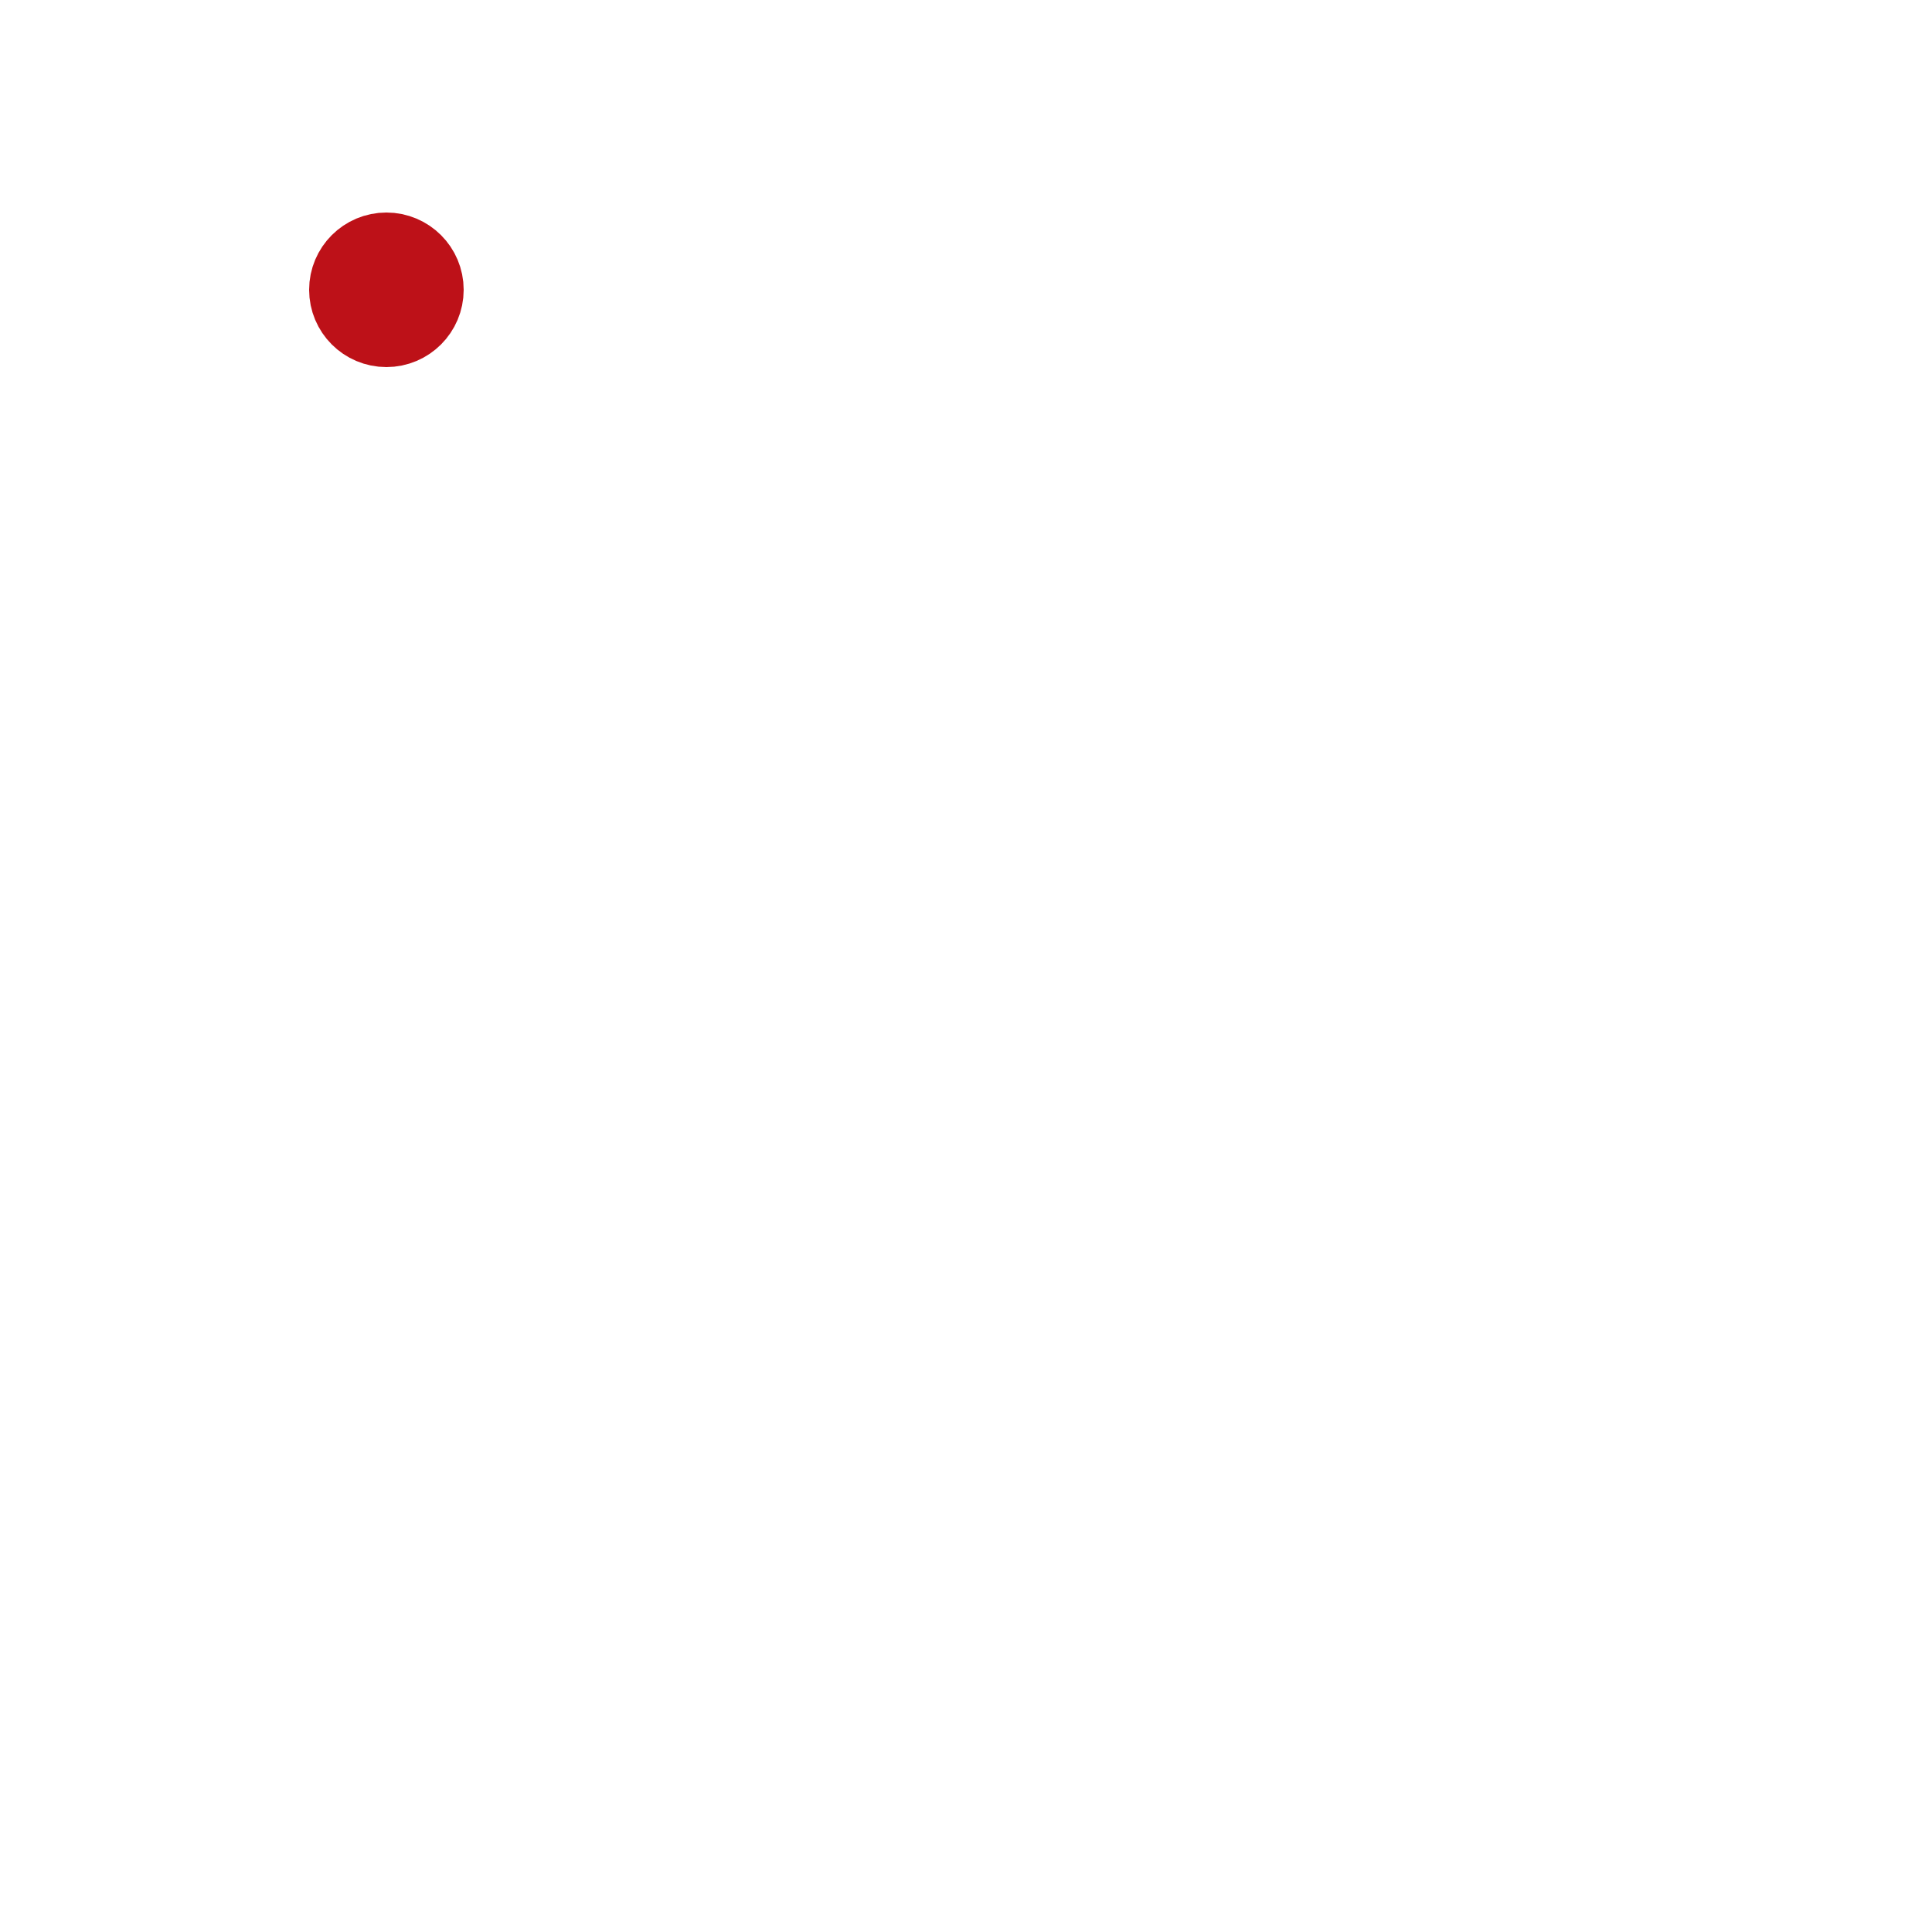
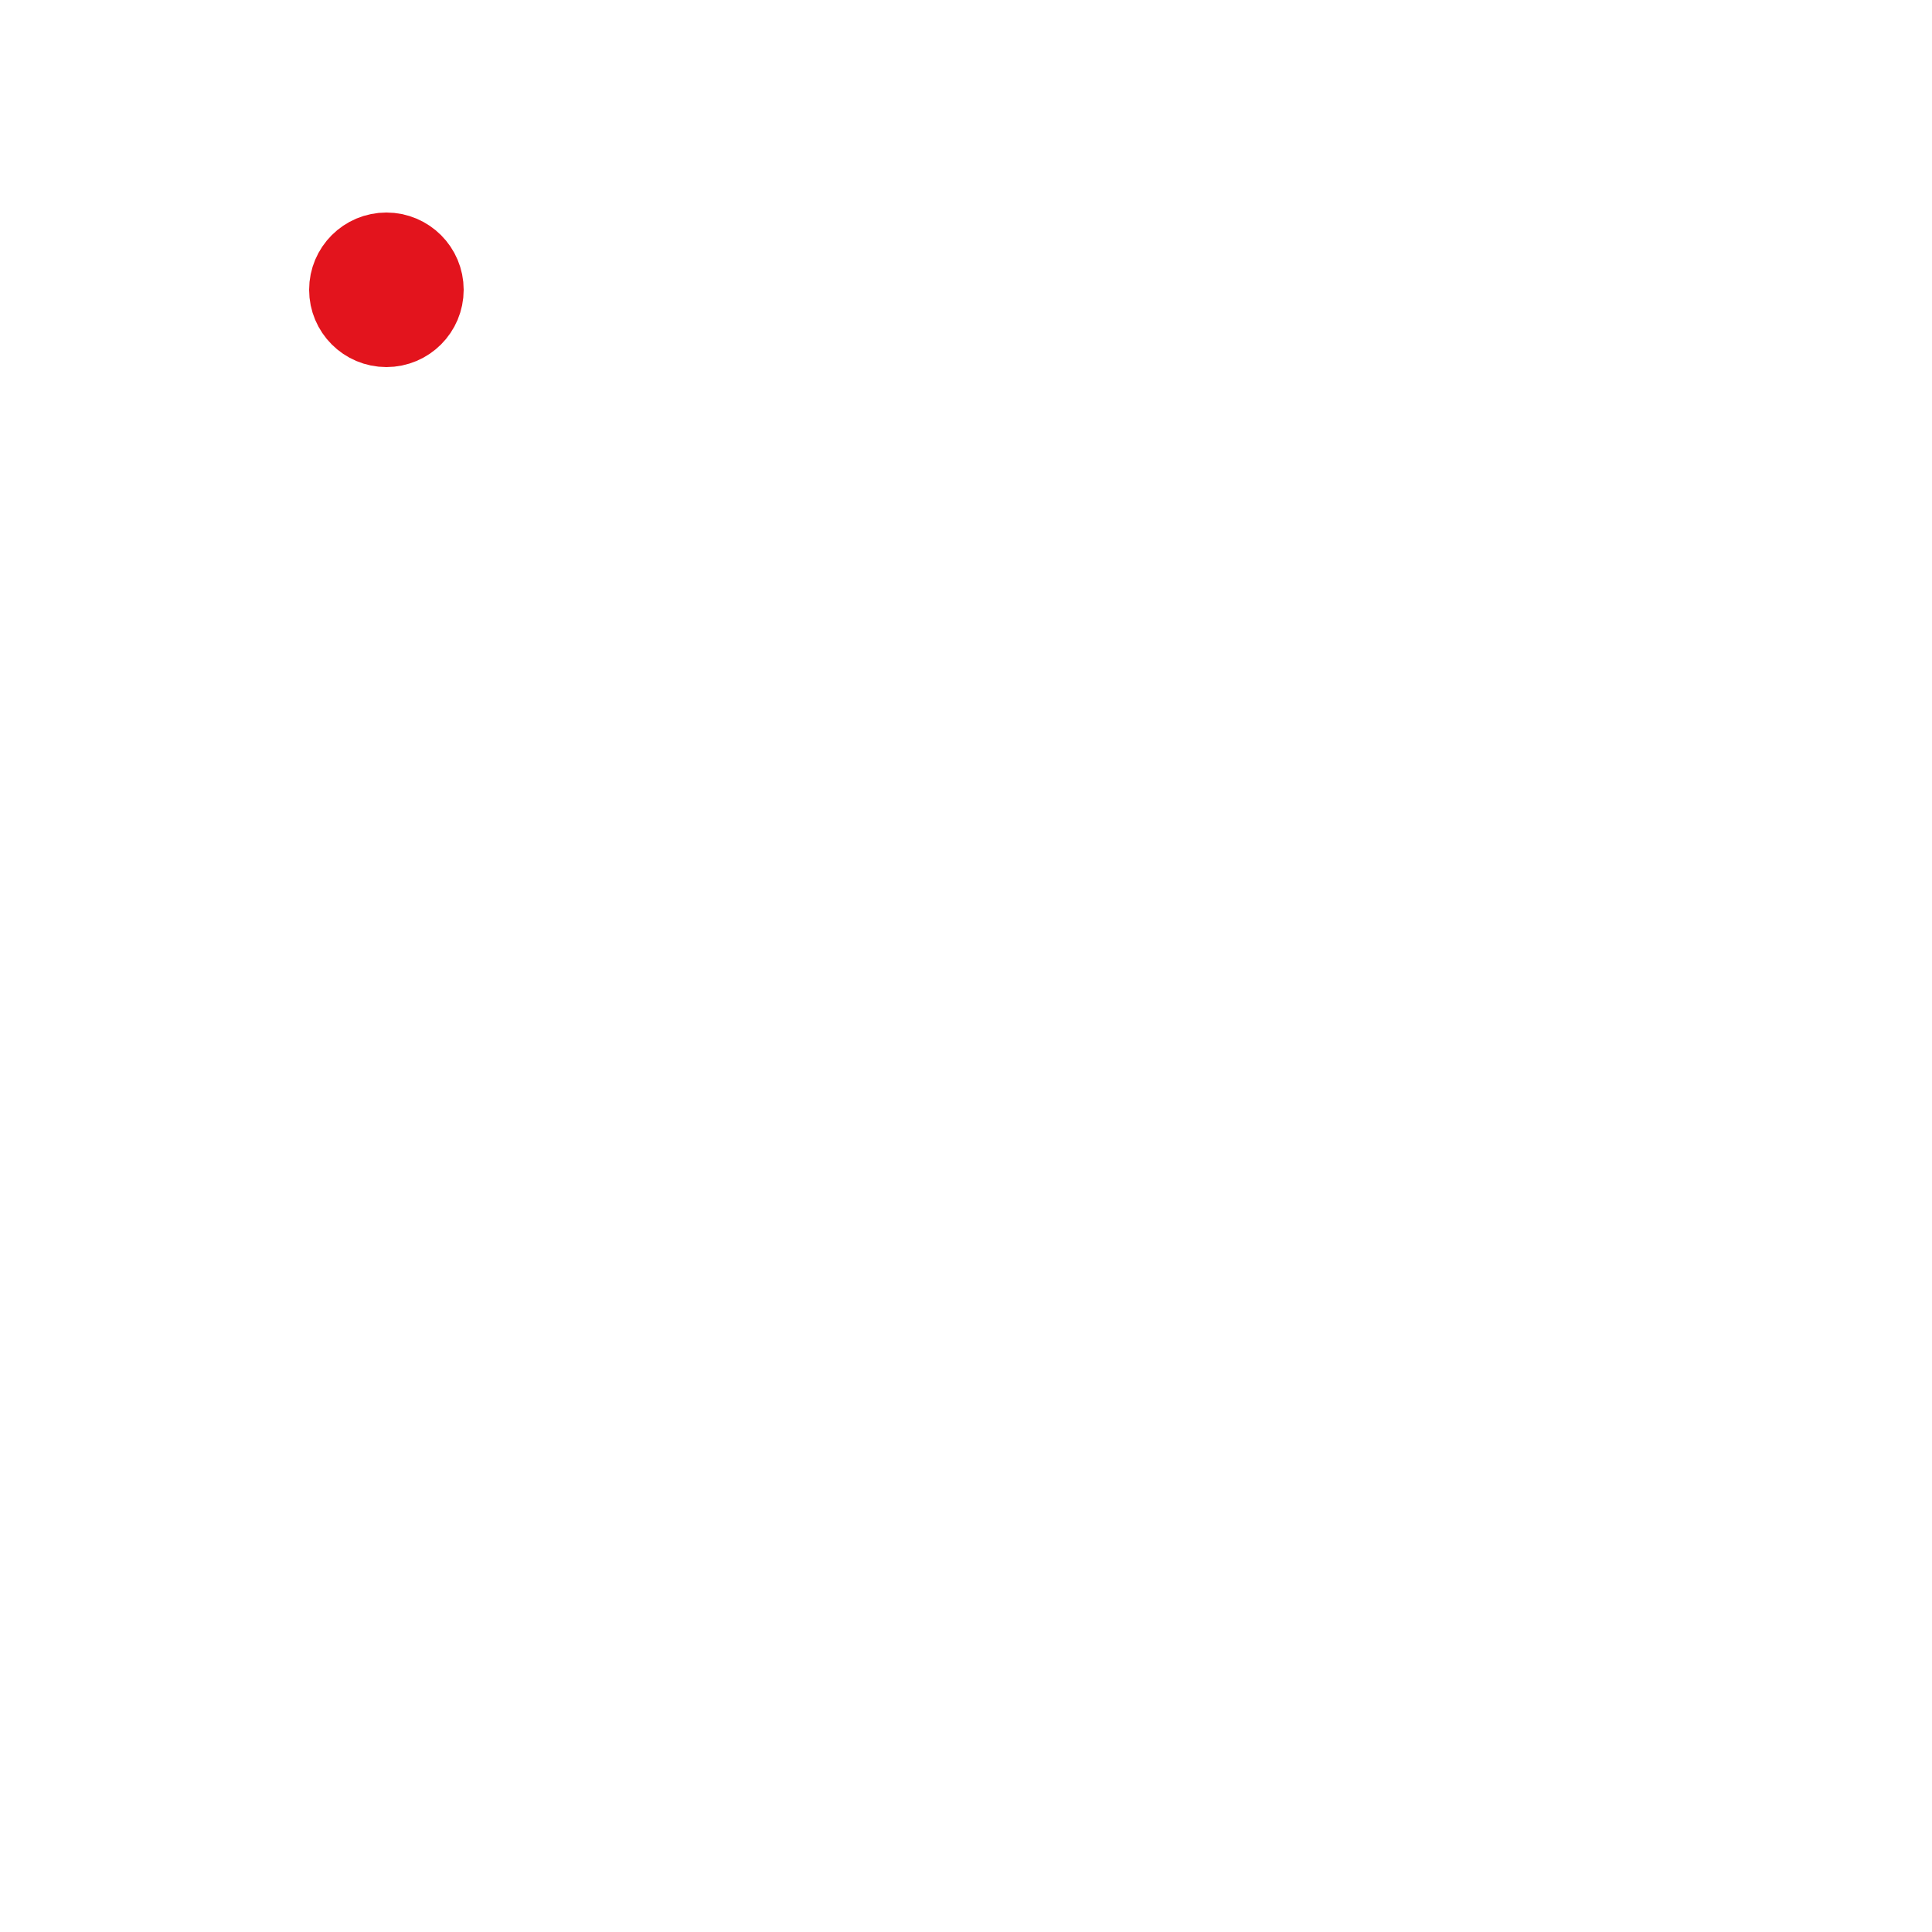
<svg xmlns="http://www.w3.org/2000/svg" class="breaking-anim-svg" height="150" width="150" viewBox="0 0 100 100">
-   <style>.breaking-anim-svg circle{stroke:#bd1118;fill:none;stroke-width:4}</style>
+   <style>.breaking-anim-svg circle{stroke:#e3141d;fill:none;stroke-width:4}</style>
  <circle cx="20" cy="15" r="2" />
  <circle cx="20" cy="15" r="1">
    <animate id="init-breaking-anim" attributeName="r" from="0" to="80" dur="4s" repeatCount="indefinite" />
    <animate attributeName="stroke-opacity" from="1" to="0" dur="4s" repeatCount="indefinite" />
  </circle>
  <circle cx="20" cy="15" r="1">
    <animate attributeName="r" from="0" to="80" dur="4s" repeatCount="indefinite" begin="0.5s" />
    <animate attributeName="stroke-opacity" from="1" to="0" dur="4s" repeatCount="indefinite" begin="0.5s" />
  </circle>
  <circle cx="20" cy="15" r="1">
    <animate attributeName="r" from="0" to="80" dur="4s" repeatCount="indefinite" begin="1s" />
    <animate attributeName="stroke-opacity" from="1" to="0" dur="4s" repeatCount="indefinite" begin="1s" />
  </circle>
  <circle cx="20" cy="15" r="1">
    <animate attributeName="r" from="0" to="80" dur="4s" repeatCount="indefinite" begin="1.5s" />
    <animate attributeName="stroke-opacity" from="1" to="0" dur="4s" repeatCount="indefinite" begin="1.5s" />
  </circle>
  <circle cx="20" cy="15" r="1">
    <animate attributeName="r" from="0" to="80" dur="4s" repeatCount="indefinite" begin="2s" />
    <animate attributeName="stroke-opacity" from="1" to="0" dur="4s" repeatCount="indefinite" begin="2s" />
  </circle>
  <circle cx="20" cy="15" r="1">
    <animate attributeName="r" from="0" to="80" dur="4s" repeatCount="indefinite" begin="2.5s" />
    <animate attributeName="stroke-opacity" from="1" to="0" dur="4s" repeatCount="indefinite" begin="2.5s" />
  </circle>
  <circle cx="20" cy="15" r="1">
    <animate attributeName="r" from="0" to="80" dur="4s" repeatCount="indefinite" begin="3s" />
    <animate attributeName="stroke-opacity" from="1" to="0" dur="4s" repeatCount="indefinite" begin="3s" />
  </circle>
  <circle cx="20" cy="15" r="1">
    <animate attributeName="r" from="0" to="80" dur="4s" repeatCount="indefinite" begin="3.5s" />
    <animate attributeName="stroke-opacity" from="1" to="0" dur="4s" repeatCount="indefinite" begin="3.5s" />
  </circle>
</svg>
